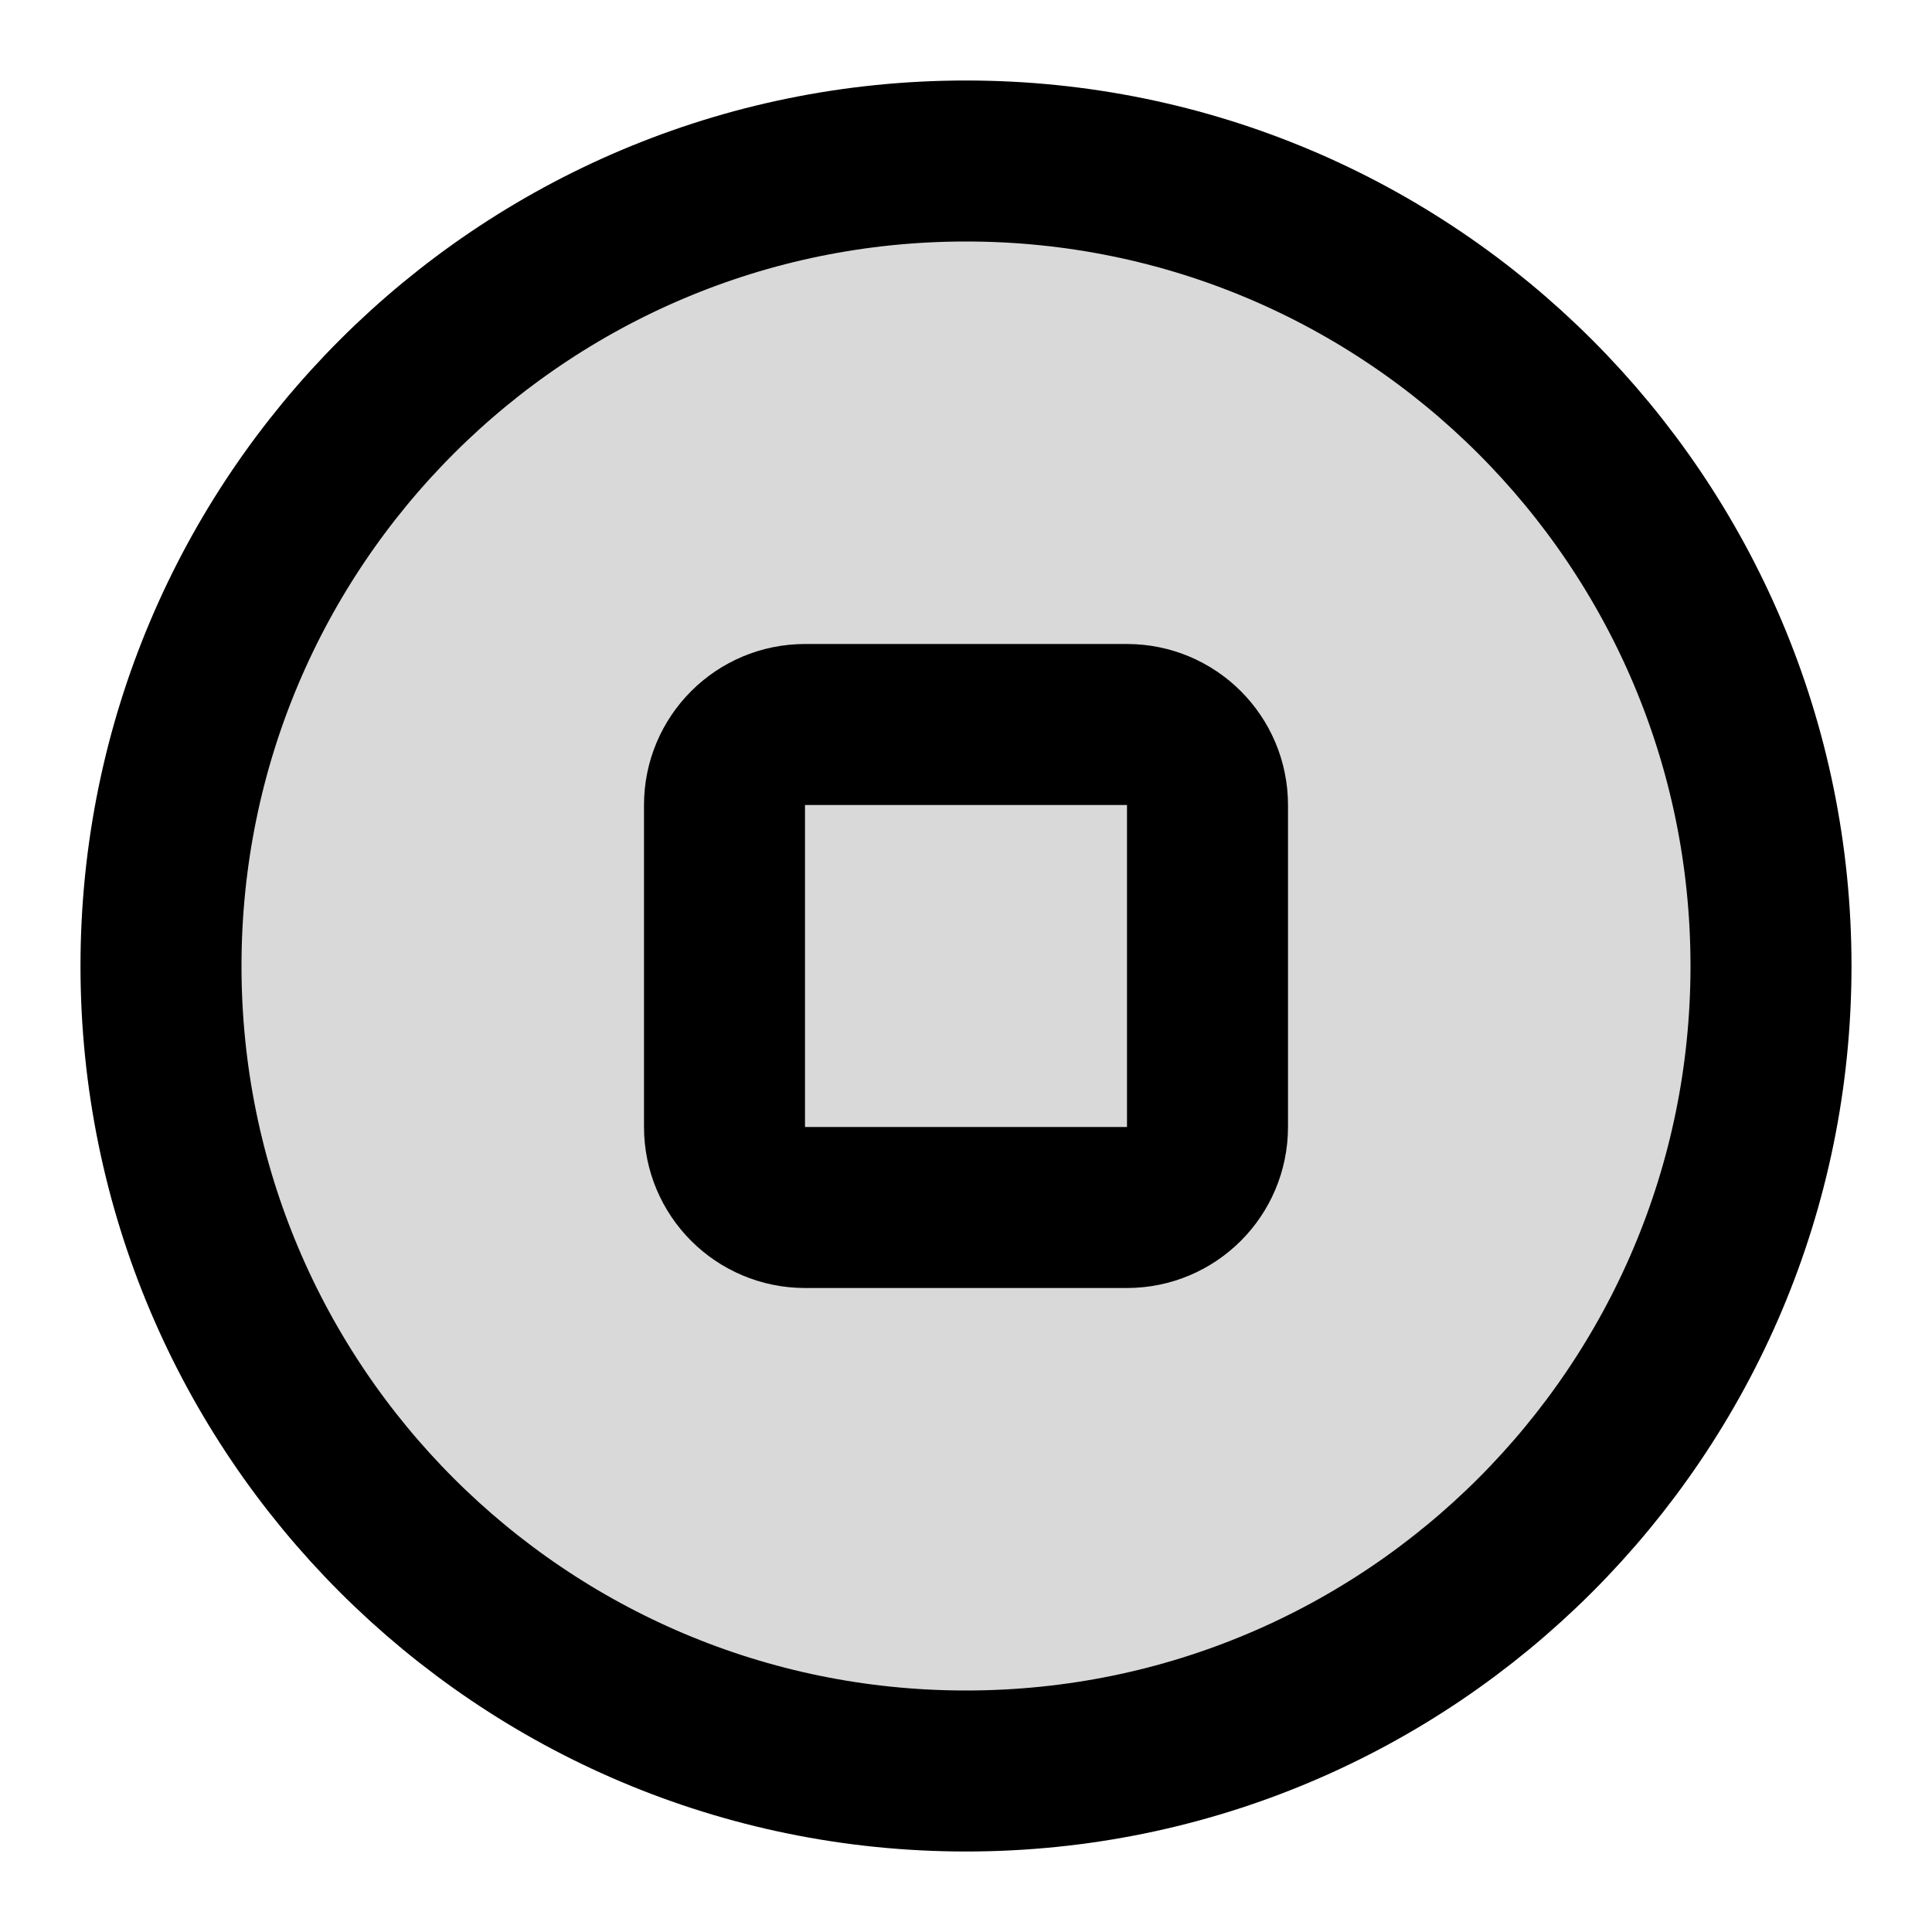
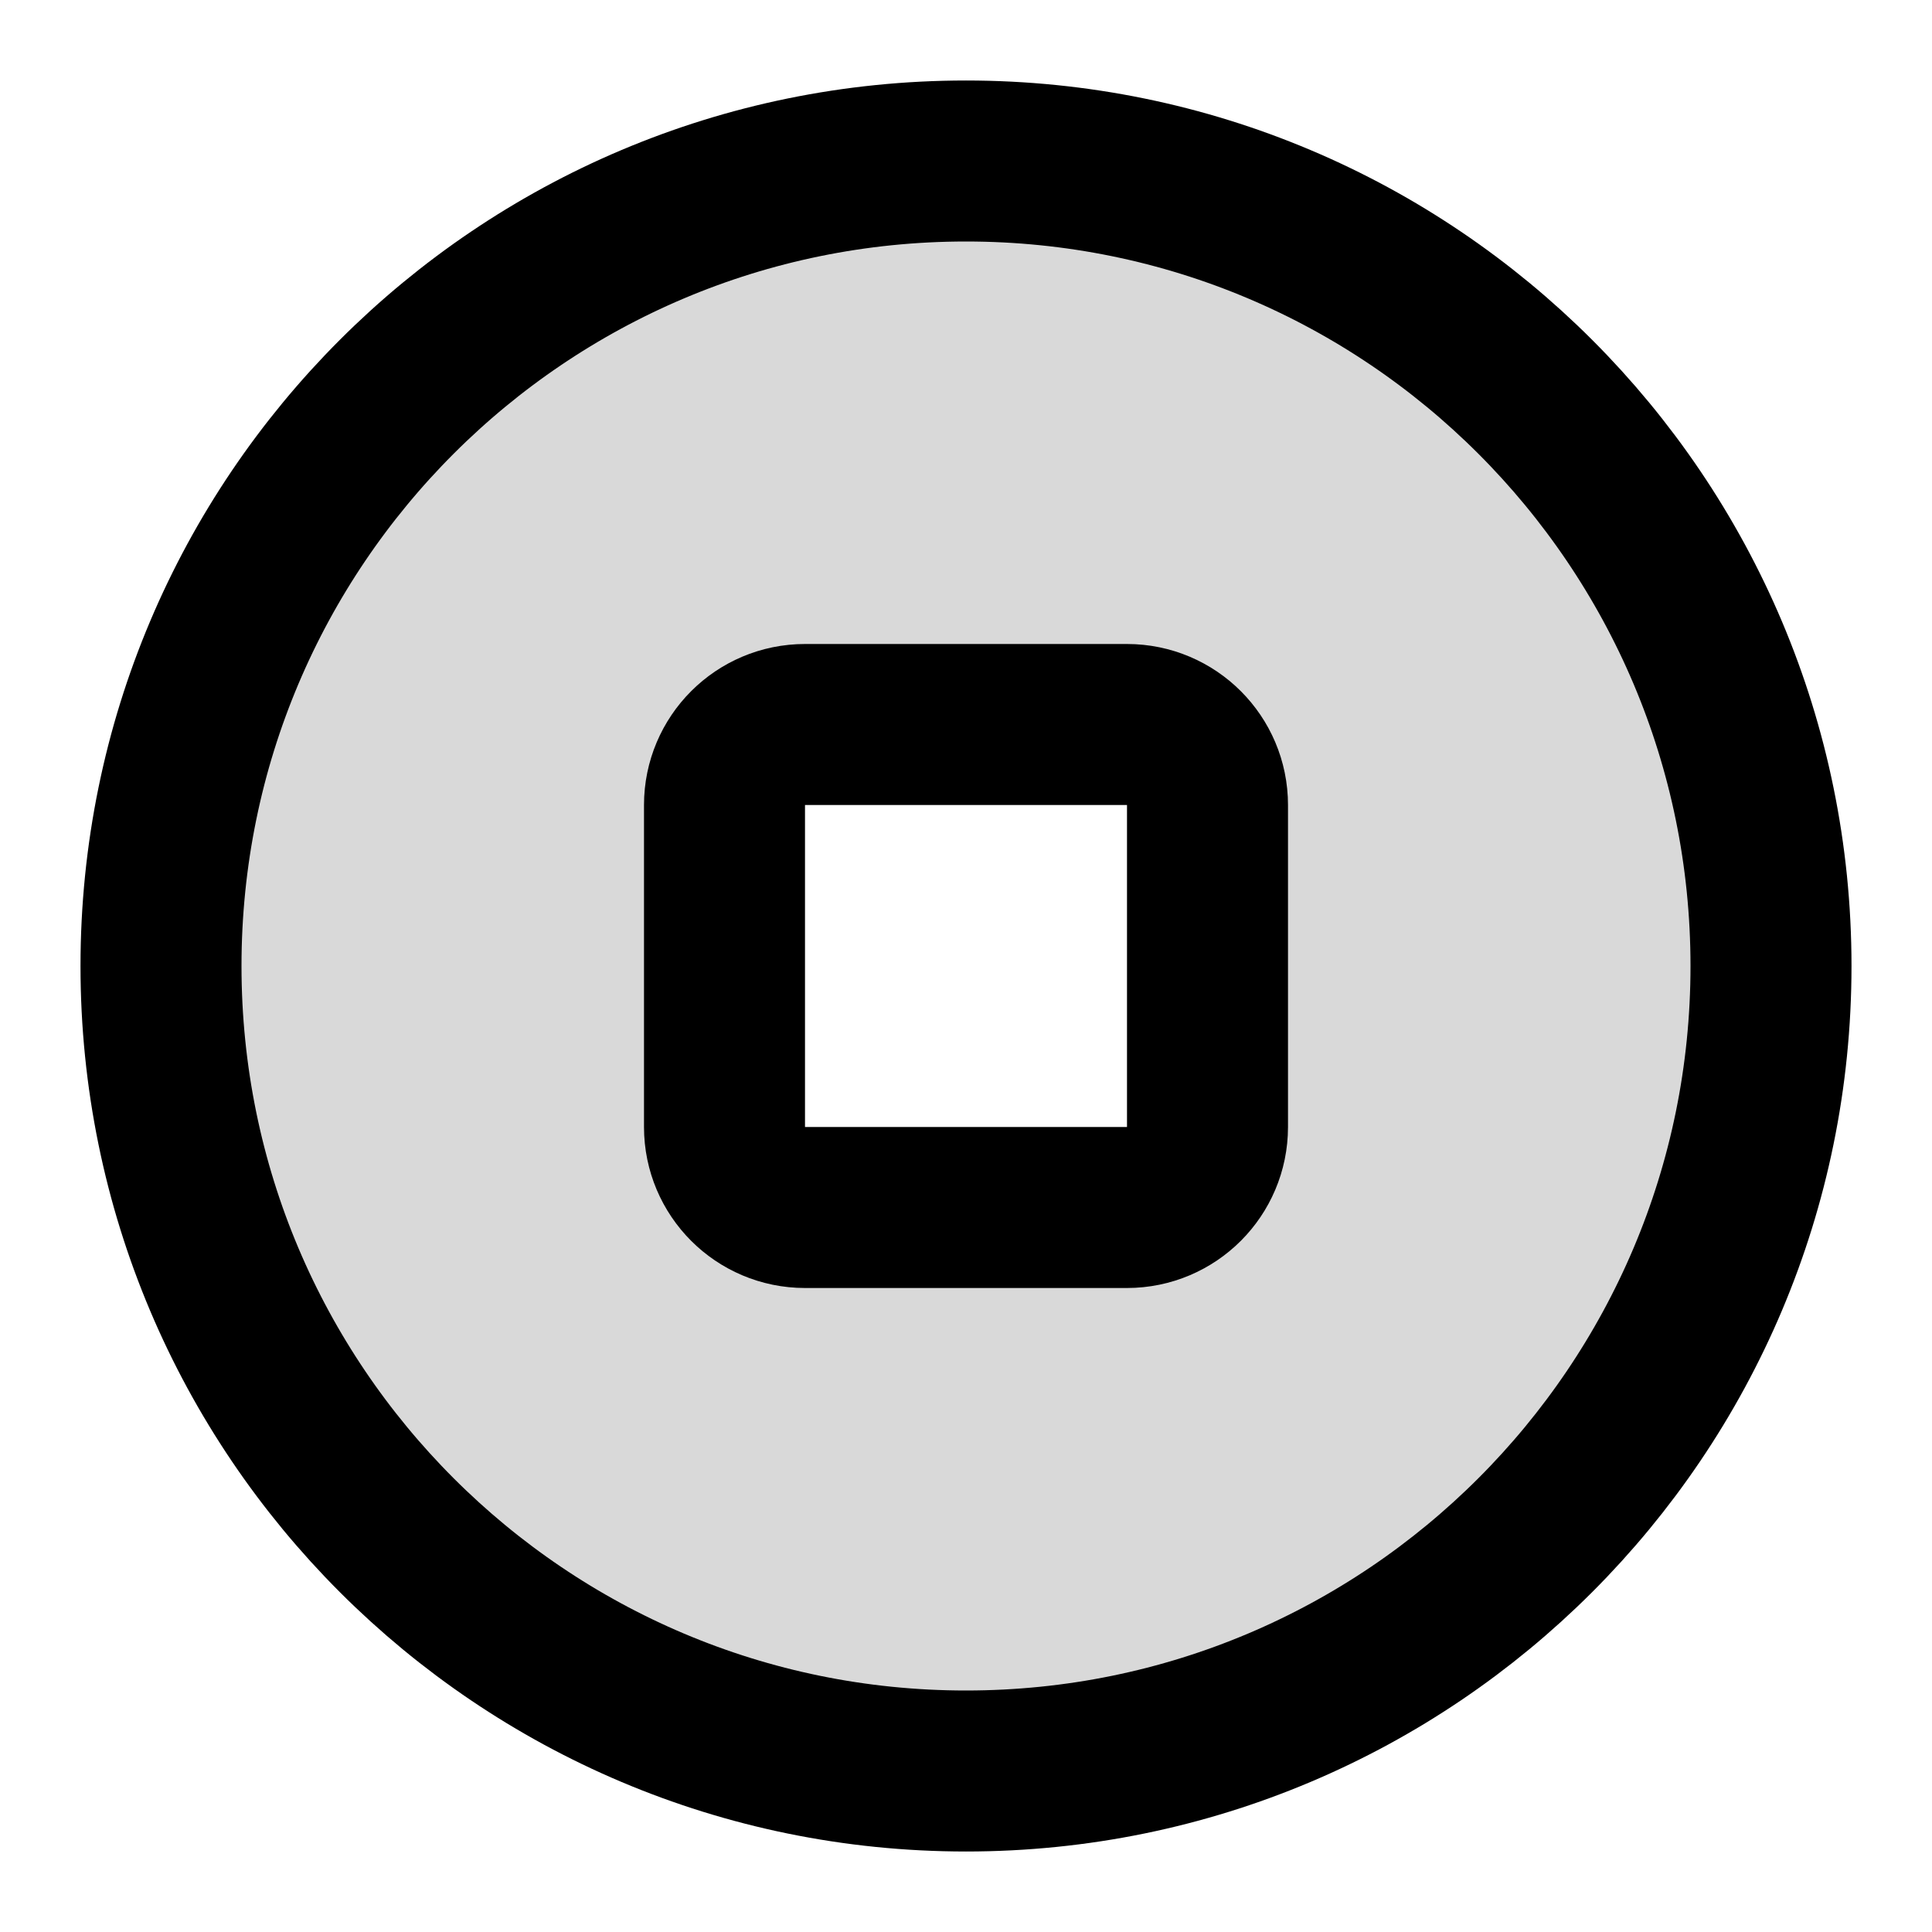
<svg xmlns="http://www.w3.org/2000/svg" width="24" height="24" viewBox="0 0 24 24" fill="none">
  <path d="M12 22C17.523 22 22 17.523 22 12C22 6.477 17.523 2 12 2C6.477 2 2 6.477 2 12C2 17.523 6.477 22 12 22Z" stroke="black" style="stroke:black;stroke-opacity:1;" stroke-width="2" stroke-linecap="round" stroke-linejoin="round" />
-   <path opacity="0.15" d="M12 22C17.523 22 22 17.523 22 12C22 6.477 17.523 2 12 2C6.477 2 2 6.477 2 12C2 17.523 6.477 22 12 22Z" fill="black" style="fill:black;fill-opacity:1;" />
+   <path opacity="0.15" fill-rule="evenodd" clip-rule="evenodd" d="M12 2C17.523 2 22 6.477 22 12C22 17.523 17.523 22 12 22C6.477 22 2 17.523 2 12C2 6.477 6.477 2 12 2ZM10 9C9.448 9 9 9.448 9 10V14C9 14.552 9.448 15 10 15H14C14.552 15 15 14.552 15 14V10C15 9.448 14.552 9 14 9H10Z" fill="black" style="fill:black;fill-opacity:1;" />
  <path d="M14 9H10C9.448 9 9 9.448 9 10V14C9 14.552 9.448 15 10 15H14C14.552 15 15 14.552 15 14V10C15 9.448 14.552 9 14 9Z" stroke="black" style="stroke:black;stroke-opacity:1;" stroke-width="2" stroke-linecap="round" stroke-linejoin="round" />
</svg>
